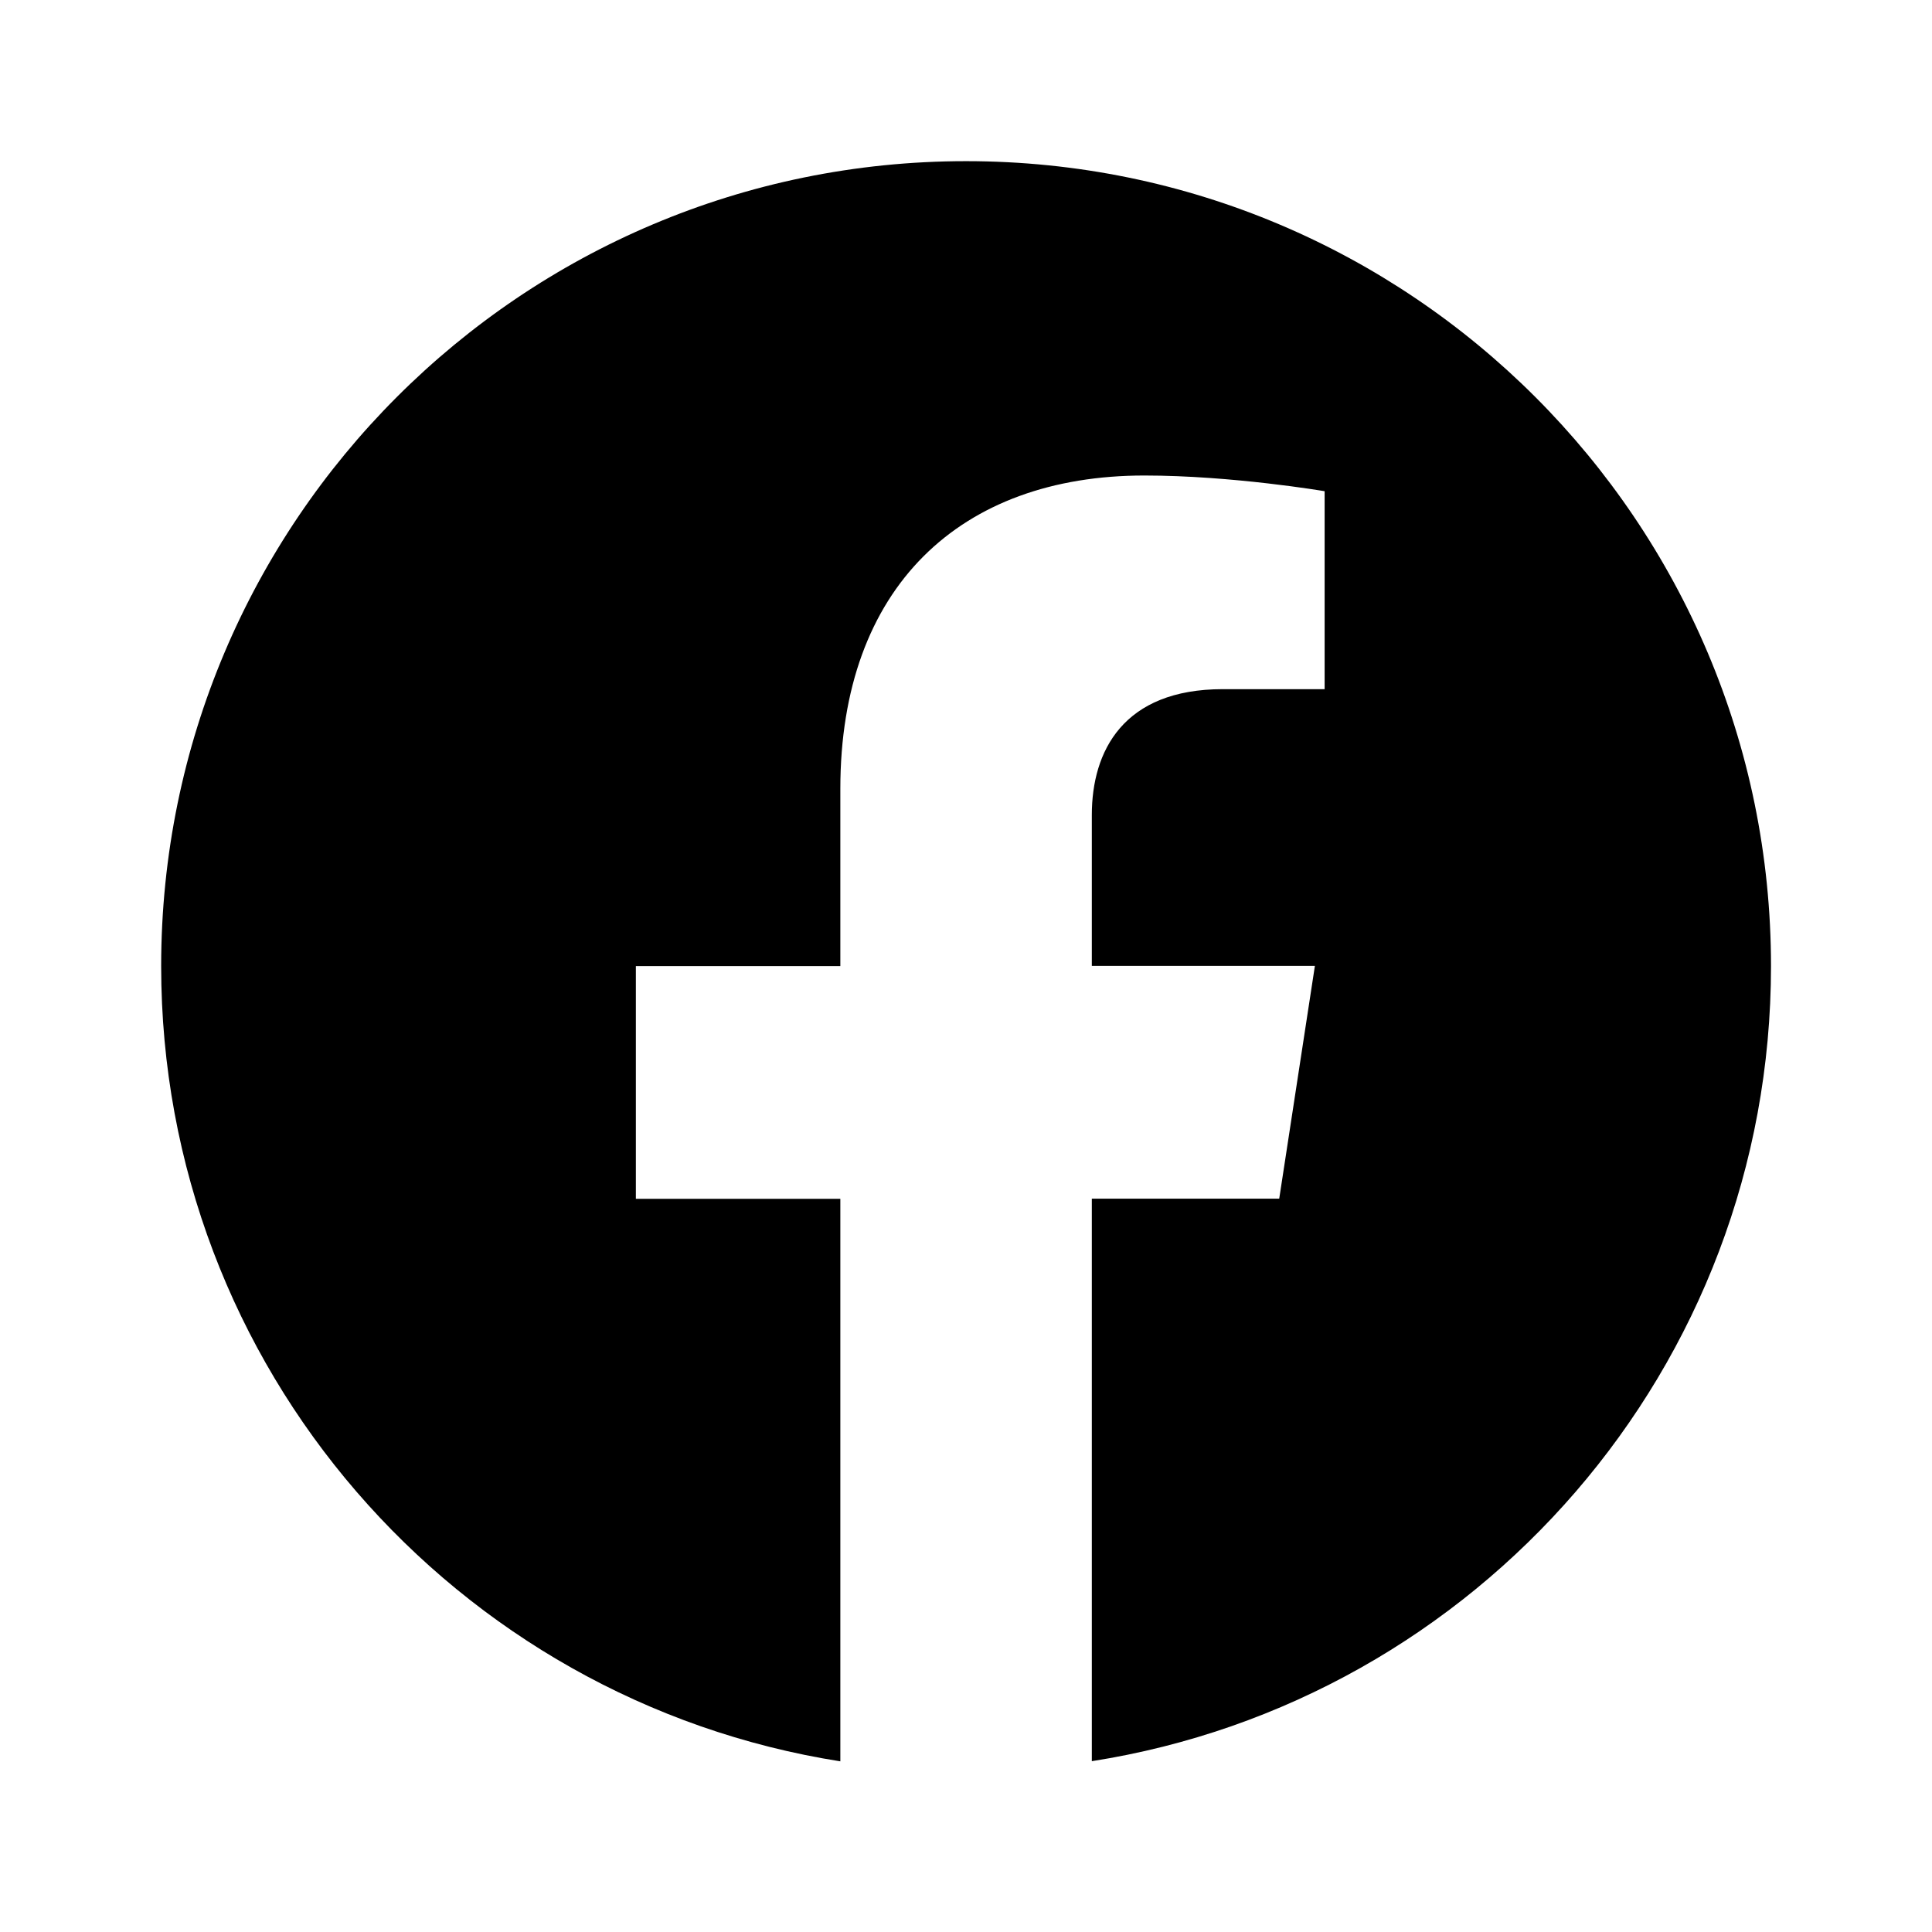
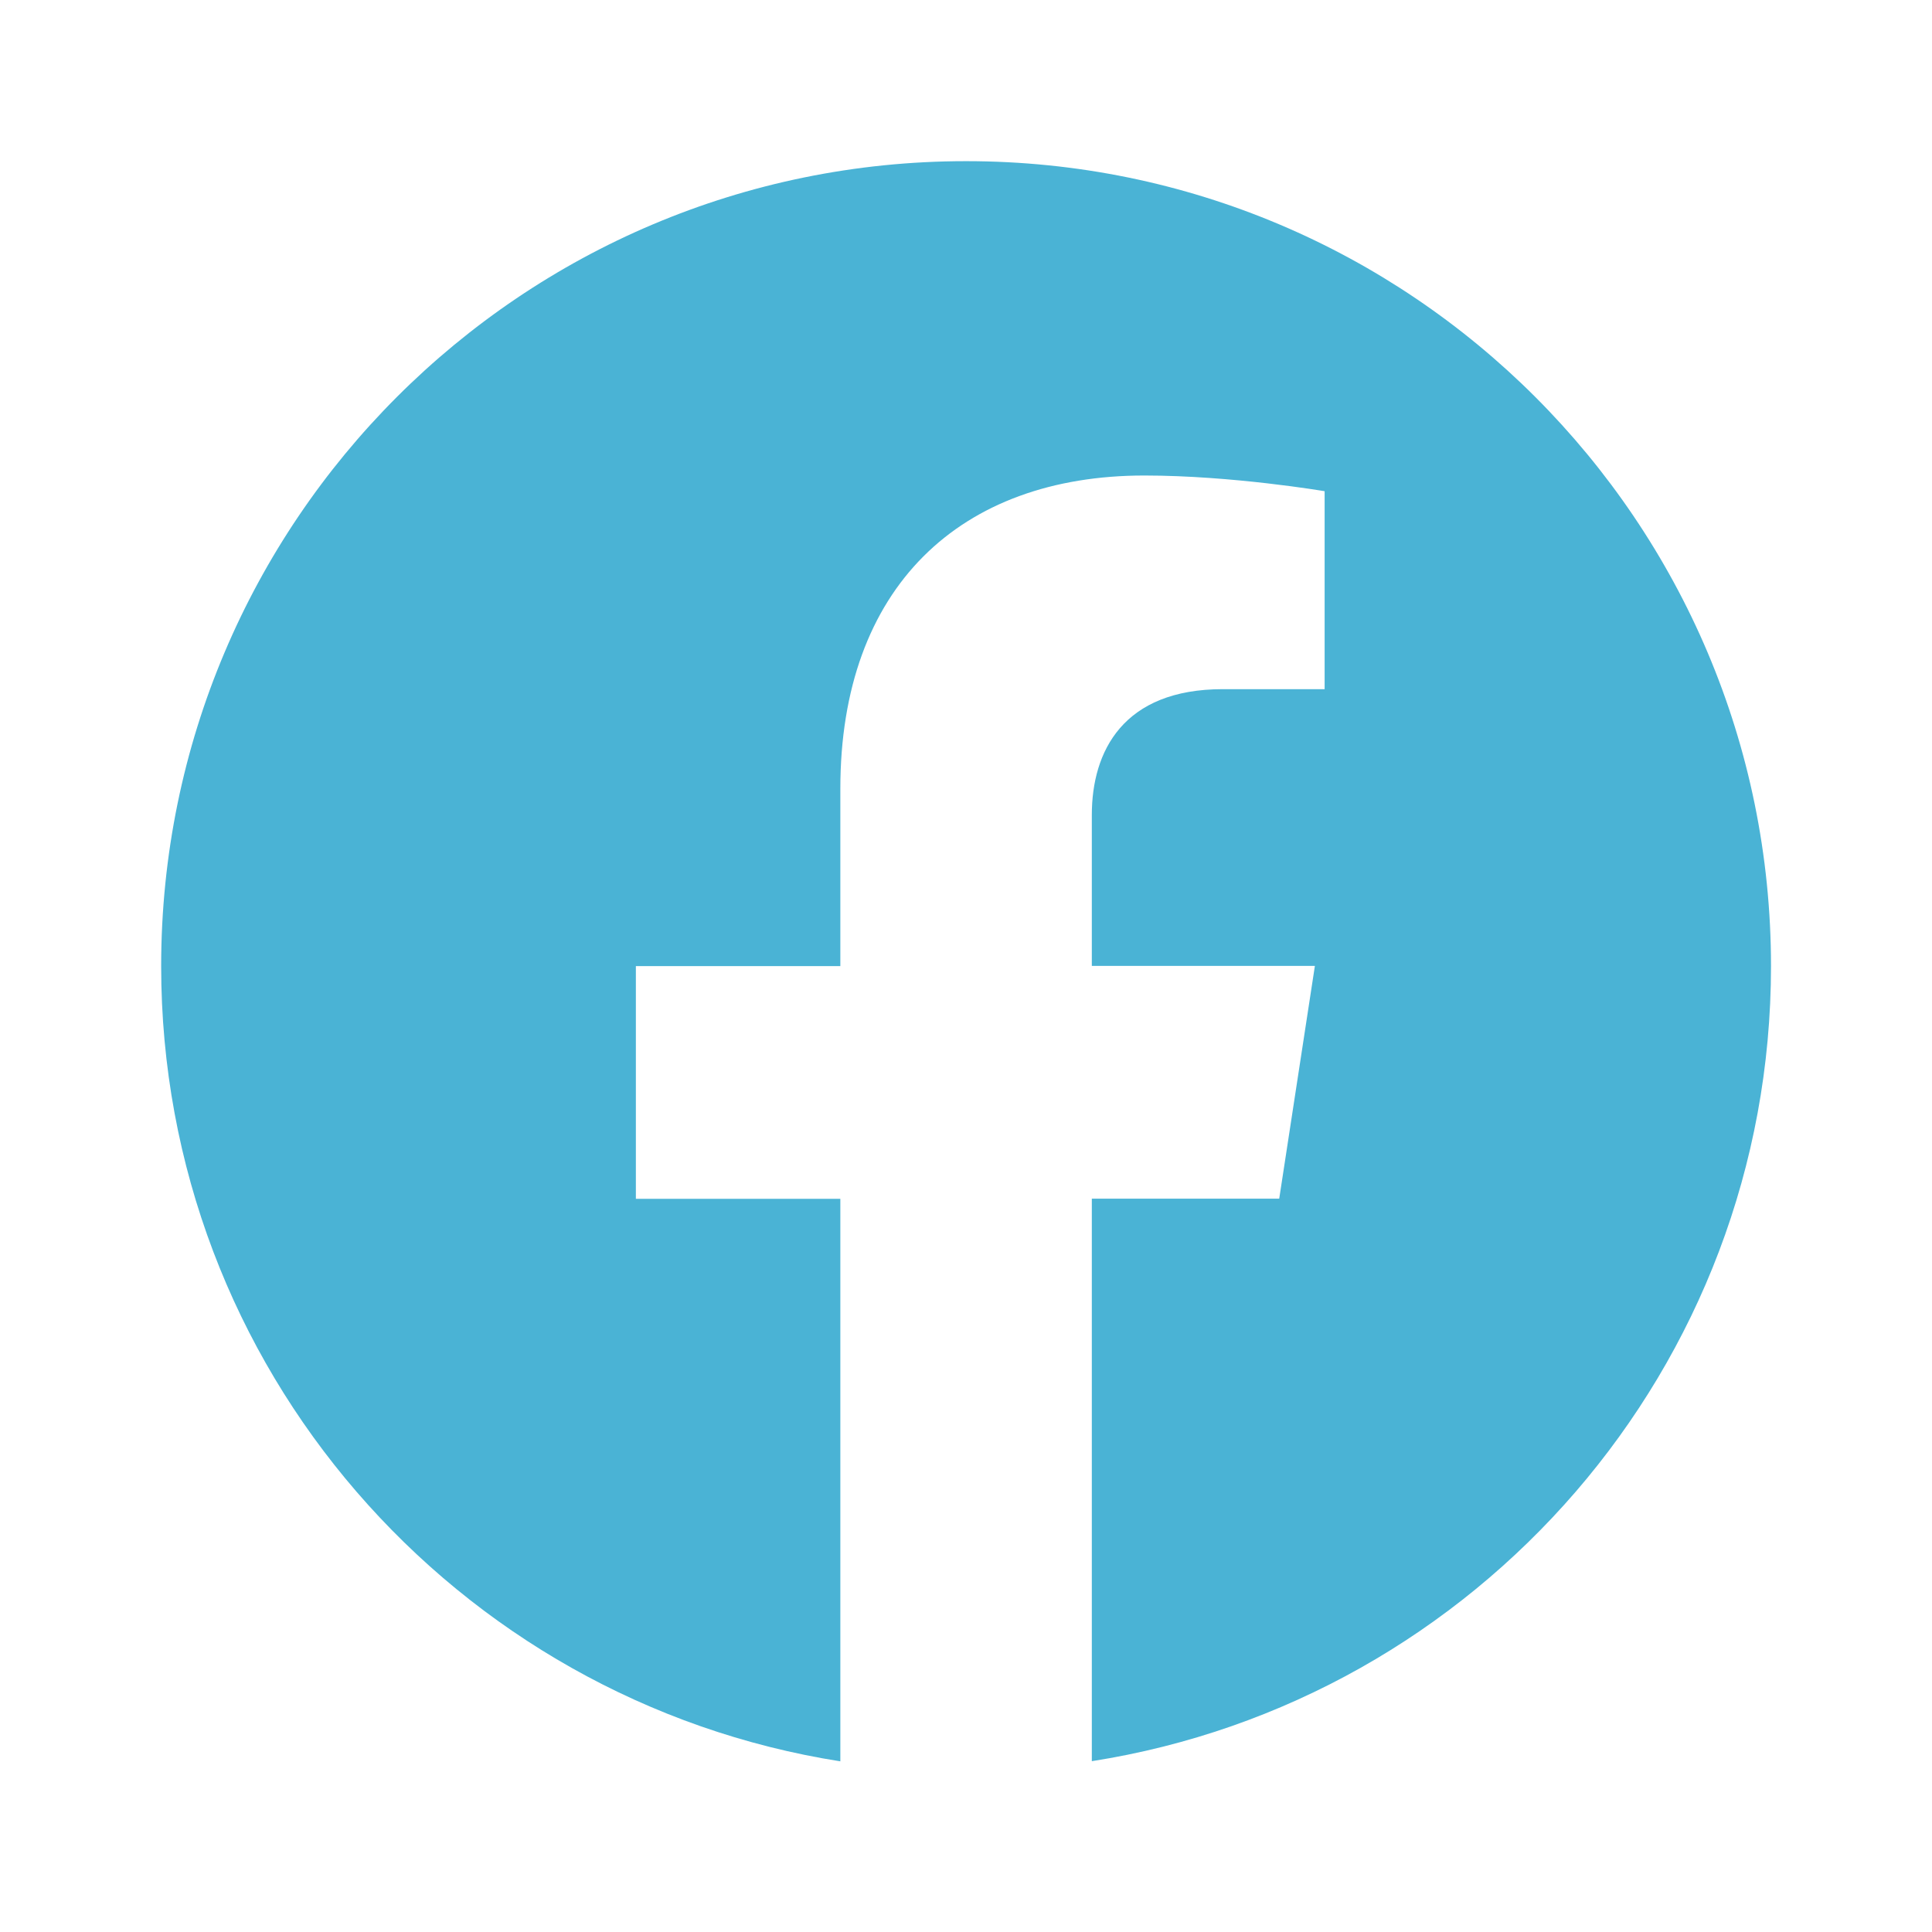
- <svg xmlns="http://www.w3.org/2000/svg" width="24" height="24" viewBox="0 0 24 24" style="fill: rgba(0, 0, 0, 1);transform: ;msFilter:;">
+ <svg xmlns="http://www.w3.org/2000/svg" width="24" height="24" viewBox="0 0 24 24" style="fill: #4AB3D5;transform: ;msFilter:;">
  <path d="M12.001 2.002c-5.522 0-9.999 4.477-9.999 9.999 0 4.99 3.656 9.126 8.437 9.879v-6.988h-2.54v-2.891h2.54V9.798c0-2.508 1.493-3.891 3.776-3.891 1.094 0 2.24.195 2.24.195v2.459h-1.264c-1.24 0-1.628.772-1.628 1.563v1.875h2.771l-.443 2.891h-2.328v6.988C18.344 21.129 22 16.992 22 12.001c0-5.522-4.477-9.999-9.999-9.999z" />
</svg>
